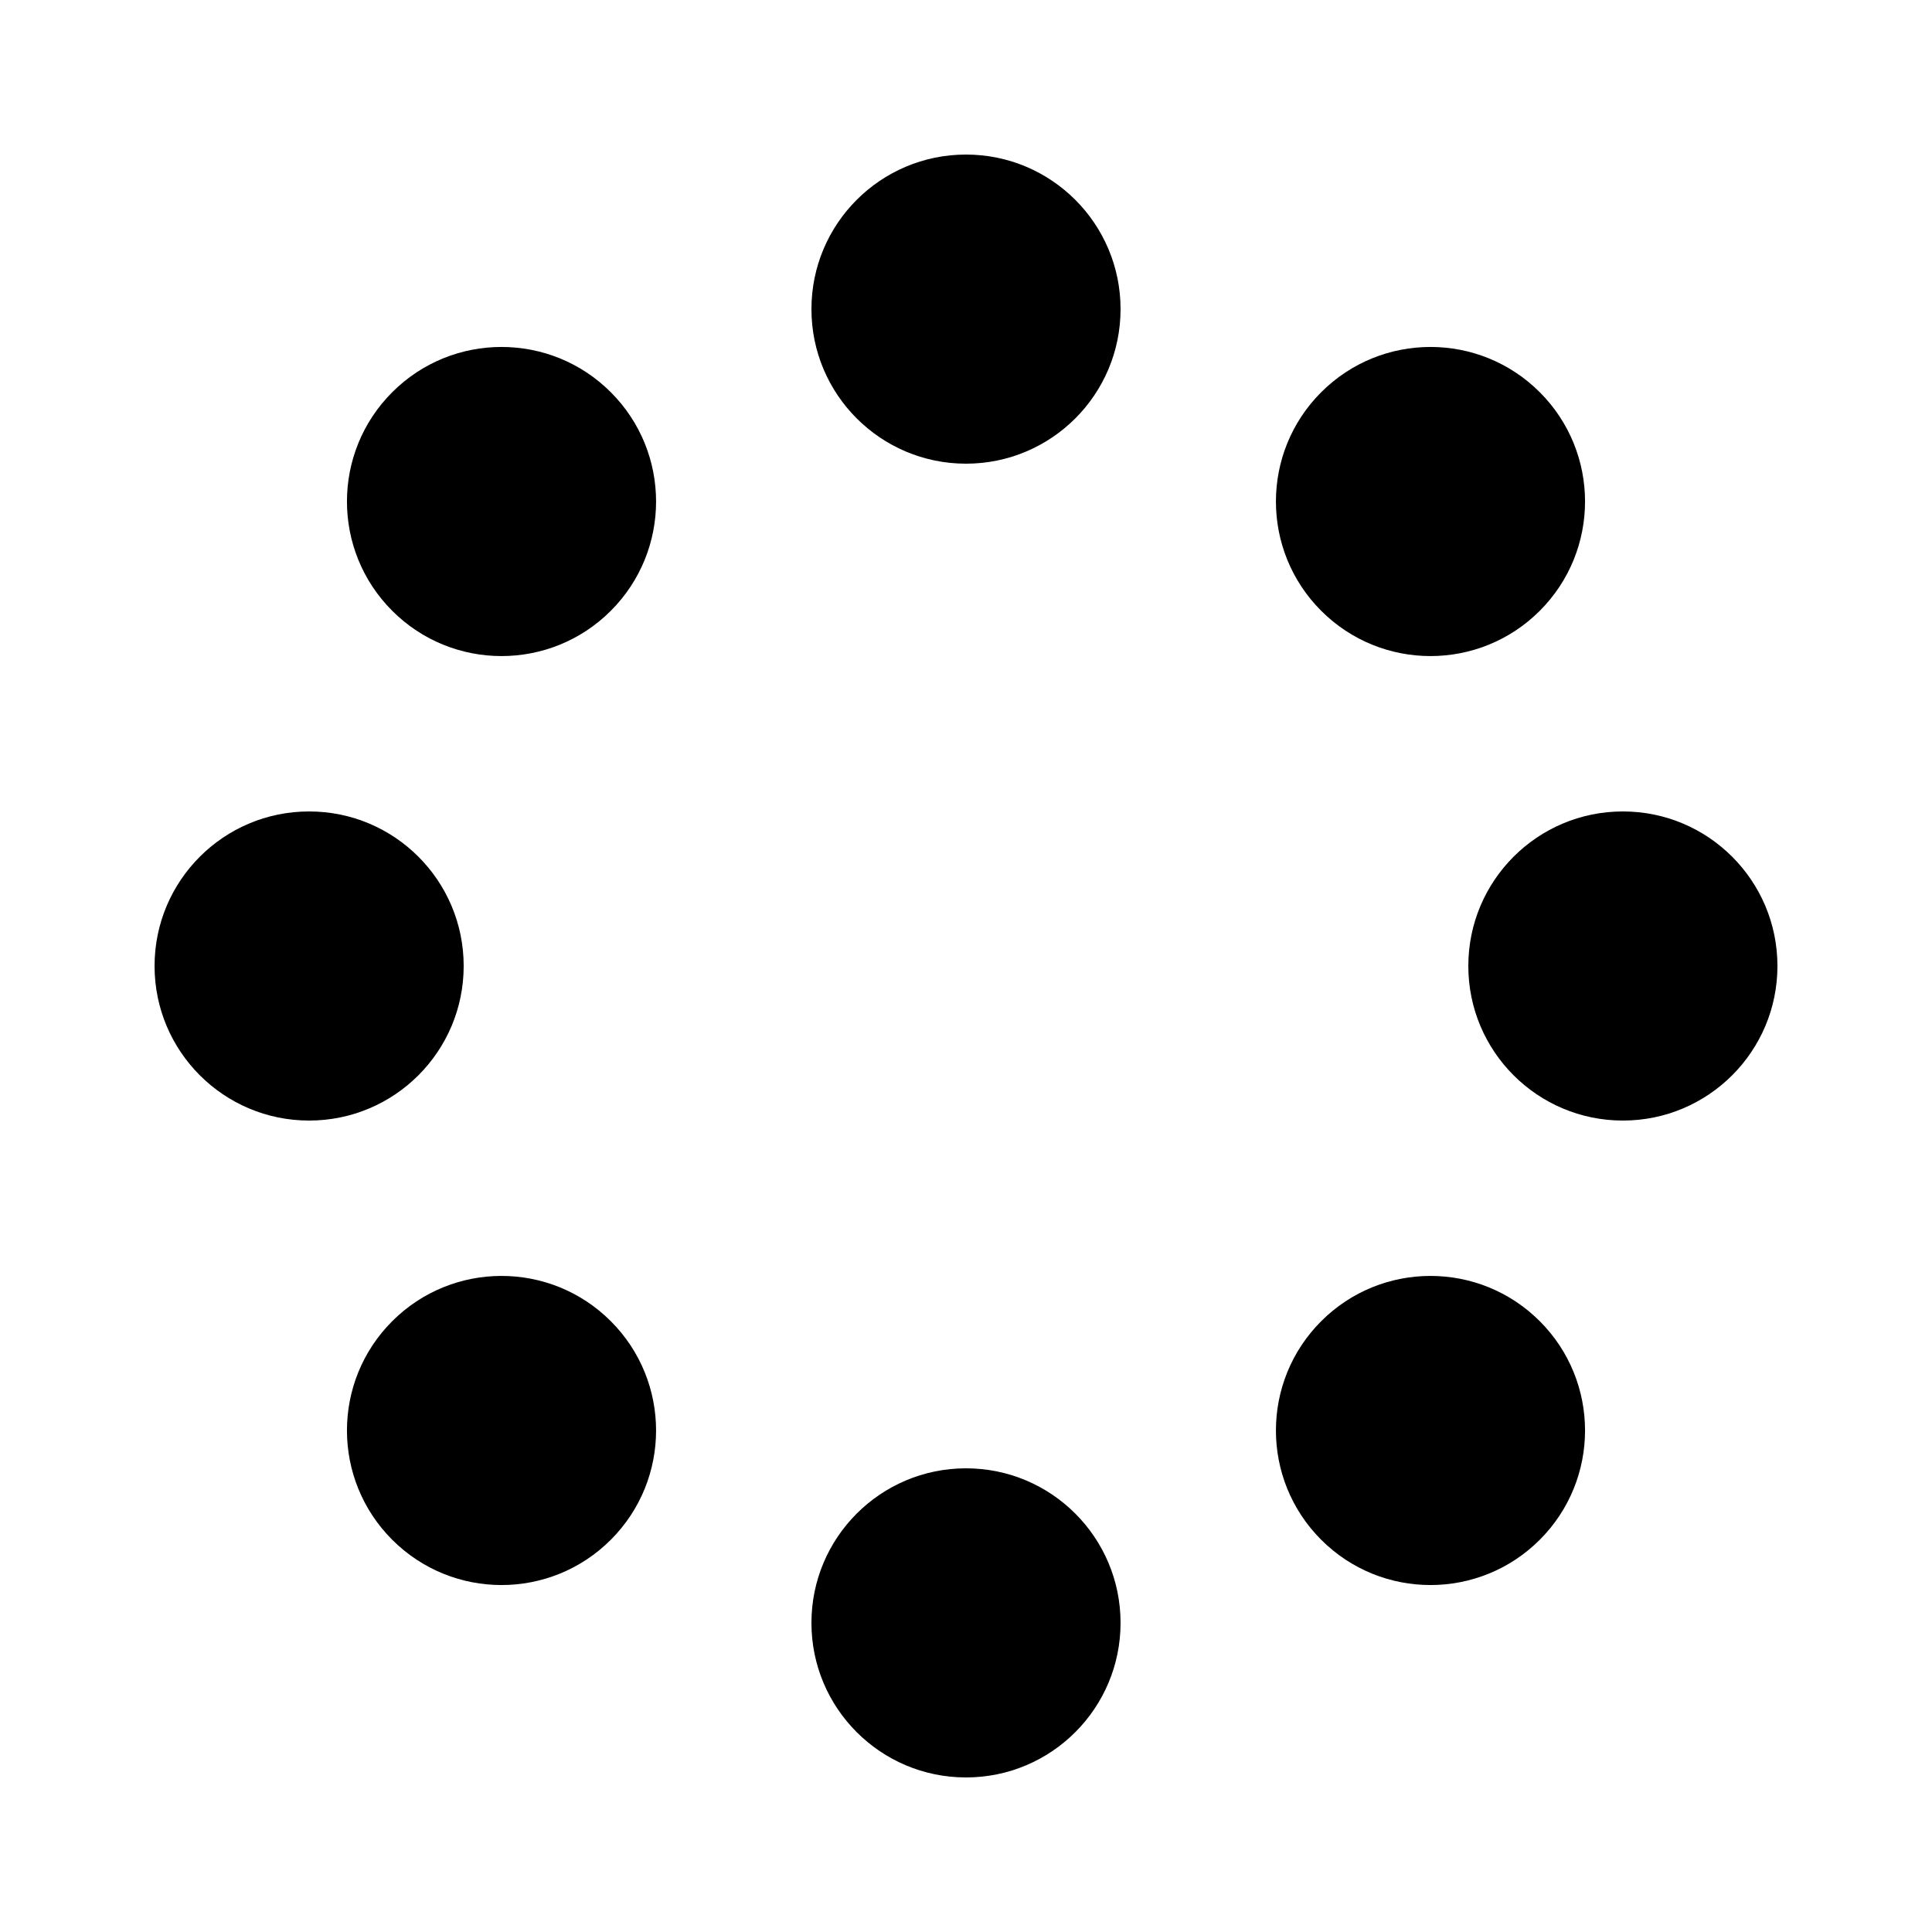
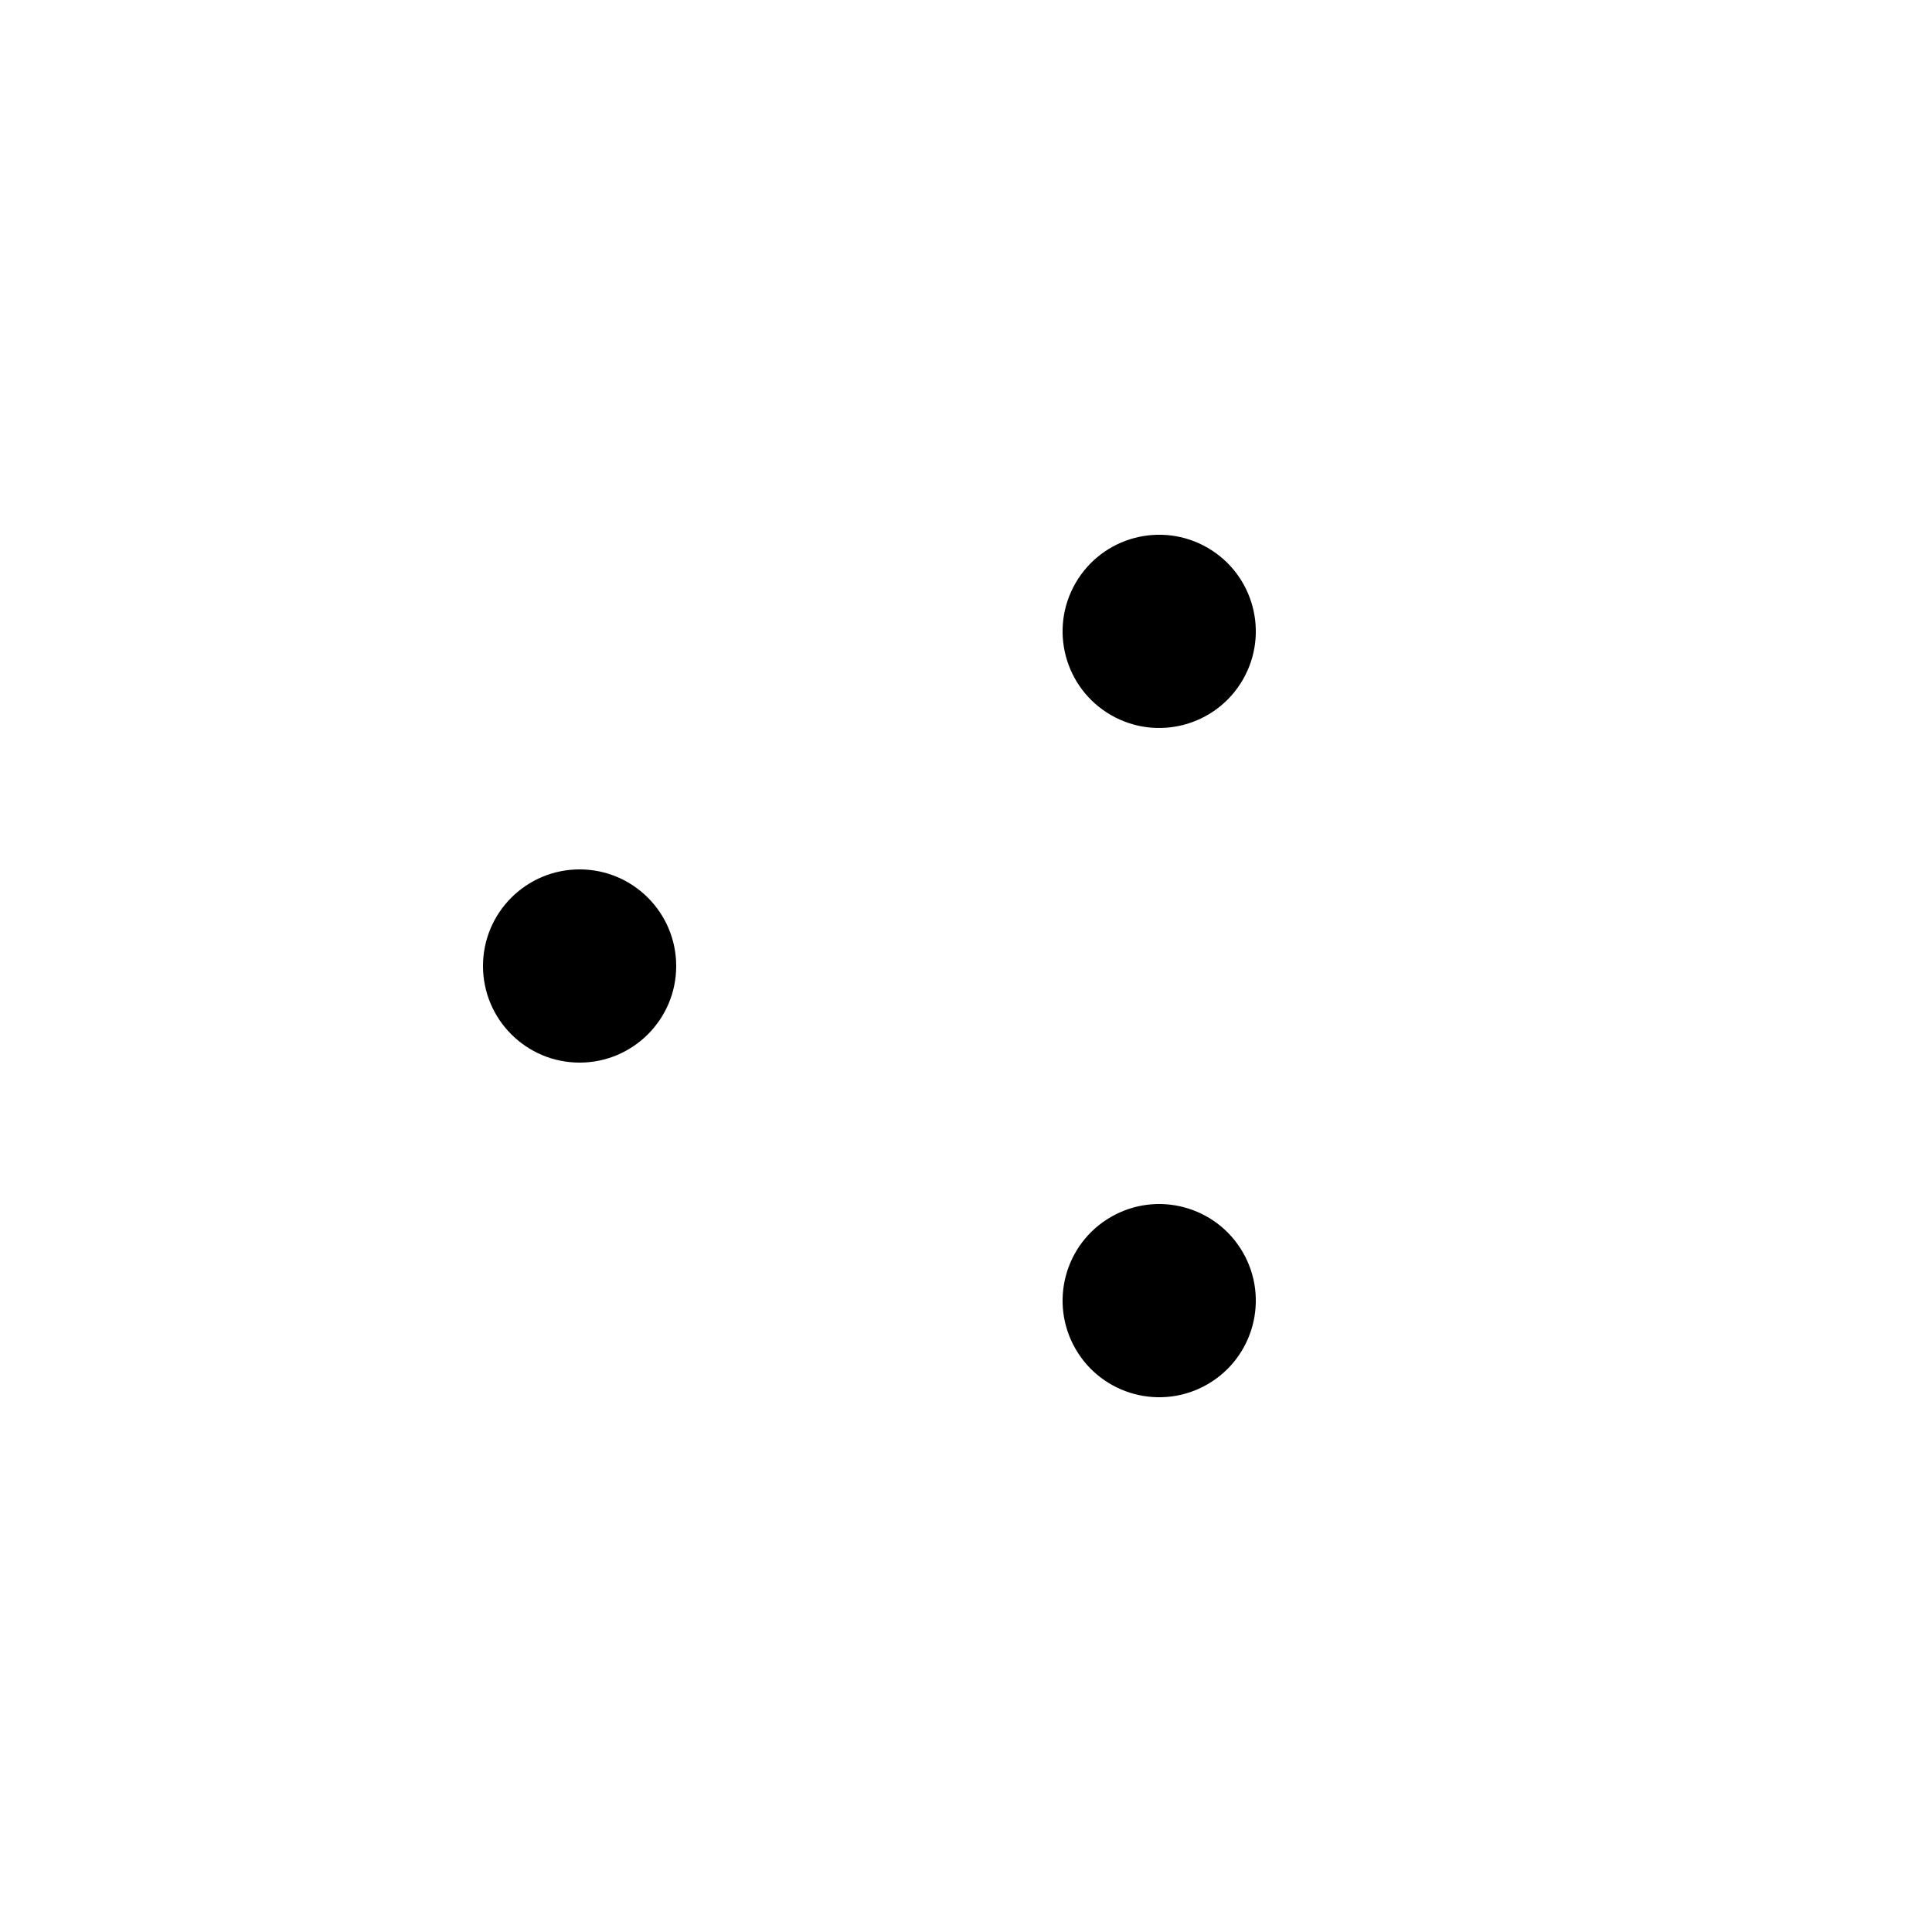
- <svg xmlns="http://www.w3.org/2000/svg" width="54px" height="54px" viewBox="0 0 100 100" preserveAspectRatio="xMidYMid" class="uil-spin">
-   <rect x="0" y="0" width="100" height="100" fill="none" class="bk" />
-   <g transform="translate(50 50)">
-     <g transform="rotate(0) translate(34 0)">
-       <circle cx="0" cy="0" r="8" fill="#000">
-         <animate attributeName="opacity" from="1" to="0.1" begin="0s" dur="1s" repeatCount="indefinite" />
-         <animateTransform attributeName="transform" type="scale" from="1.5" to="1" begin="0s" dur="1s" repeatCount="indefinite" />
-       </circle>
-     </g>
-     <g transform="rotate(45) translate(34 0)">
-       <circle cx="0" cy="0" r="8" fill="#000">
-         <animate attributeName="opacity" from="1" to="0.1" begin="0.12s" dur="1s" repeatCount="indefinite" />
-         <animateTransform attributeName="transform" type="scale" from="1.5" to="1" begin="0.12s" dur="1s" repeatCount="indefinite" />
-       </circle>
-     </g>
-     <g transform="rotate(90) translate(34 0)">
-       <circle cx="0" cy="0" r="8" fill="#000">
-         <animate attributeName="opacity" from="1" to="0.1" begin="0.25s" dur="1s" repeatCount="indefinite" />
-         <animateTransform attributeName="transform" type="scale" from="1.5" to="1" begin="0.25s" dur="1s" repeatCount="indefinite" />
-       </circle>
-     </g>
-     <g transform="rotate(135) translate(34 0)">
-       <circle cx="0" cy="0" r="8" fill="#000">
-         <animate attributeName="opacity" from="1" to="0.1" begin="0.37s" dur="1s" repeatCount="indefinite" />
-         <animateTransform attributeName="transform" type="scale" from="1.5" to="1" begin="0.37s" dur="1s" repeatCount="indefinite" />
-       </circle>
-     </g>
-     <g transform="rotate(180) translate(34 0)">
-       <circle cx="0" cy="0" r="8" fill="#000">
-         <animate attributeName="opacity" from="1" to="0.1" begin="0.5s" dur="1s" repeatCount="indefinite" />
-         <animateTransform attributeName="transform" type="scale" from="1.5" to="1" begin="0.5s" dur="1s" repeatCount="indefinite" />
-       </circle>
-     </g>
-     <g transform="rotate(225) translate(34 0)">
-       <circle cx="0" cy="0" r="8" fill="#000">
-         <animate attributeName="opacity" from="1" to="0.1" begin="0.62s" dur="1s" repeatCount="indefinite" />
-         <animateTransform attributeName="transform" type="scale" from="1.5" to="1" begin="0.62s" dur="1s" repeatCount="indefinite" />
-       </circle>
-     </g>
-     <g transform="rotate(270) translate(34 0)">
-       <circle cx="0" cy="0" r="8" fill="#000">
-         <animate attributeName="opacity" from="1" to="0.1" begin="0.75s" dur="1s" repeatCount="indefinite" />
-         <animateTransform attributeName="transform" type="scale" from="1.5" to="1" begin="0.75s" dur="1s" repeatCount="indefinite" />
-       </circle>
-     </g>
-     <g transform="rotate(315) translate(34 0)">
-       <circle cx="0" cy="0" r="8" fill="#000">
-         <animate attributeName="opacity" from="1" to="0.1" begin="0.87s" dur="1s" repeatCount="indefinite" />
-         <animateTransform attributeName="transform" type="scale" from="1.5" to="1" begin="0.87s" dur="1s" repeatCount="indefinite" />
-       </circle>
-     </g>
+ <svg xmlns="http://www.w3.org/2000/svg" width="84px" height="84px" viewBox="0 0 100 100" preserveAspectRatio="xMidYMid" class="uil-balls">
+   <rect x="0" y="0" rx="10" ry="10" width="100" height="100" style="fill:rgb(255,255,255);fill-opacity:0.1" class="bk" />
+   <g transform="rotate(0 50 50)">
+     <circle r="5" cx="30" cy="50">
+       <animateTransform attributeName="transform" type="translate" begin="0s" repeatCount="indefinite" dur="1s" values="0 0;30 -17.321" keyTimes="0;1" />
+       <animate attributeName="fill" dur="1s" begin="0s" repeatCount="indefinite" keyTimes="0;1" values="#ff960c;#f6ff0c" />
+     </circle>
+   </g>
+   <g transform="rotate(120 50 50)">
+     <circle r="5" cx="30" cy="50">
+       <animateTransform attributeName="transform" type="translate" begin="0s" repeatCount="indefinite" dur="1s" values="0 0;30 -17.321" keyTimes="0;1" />
+       <animate attributeName="fill" dur="1s" begin="0s" repeatCount="indefinite" keyTimes="0;1" values="#f6ff0c;#ff3a0c" />
+     </circle>
+   </g>
+   <g transform="rotate(240 50 50)">
+     <circle r="5" cx="30" cy="50">
+       <animateTransform attributeName="transform" type="translate" begin="0s" repeatCount="indefinite" dur="1s" values="0 0;30 -17.321" keyTimes="0;1" />
+       <animate attributeName="fill" dur="1s" begin="0s" repeatCount="indefinite" keyTimes="0;1" values="#ff3a0c;#ff960c" />
+     </circle>
  </g>
</svg>
